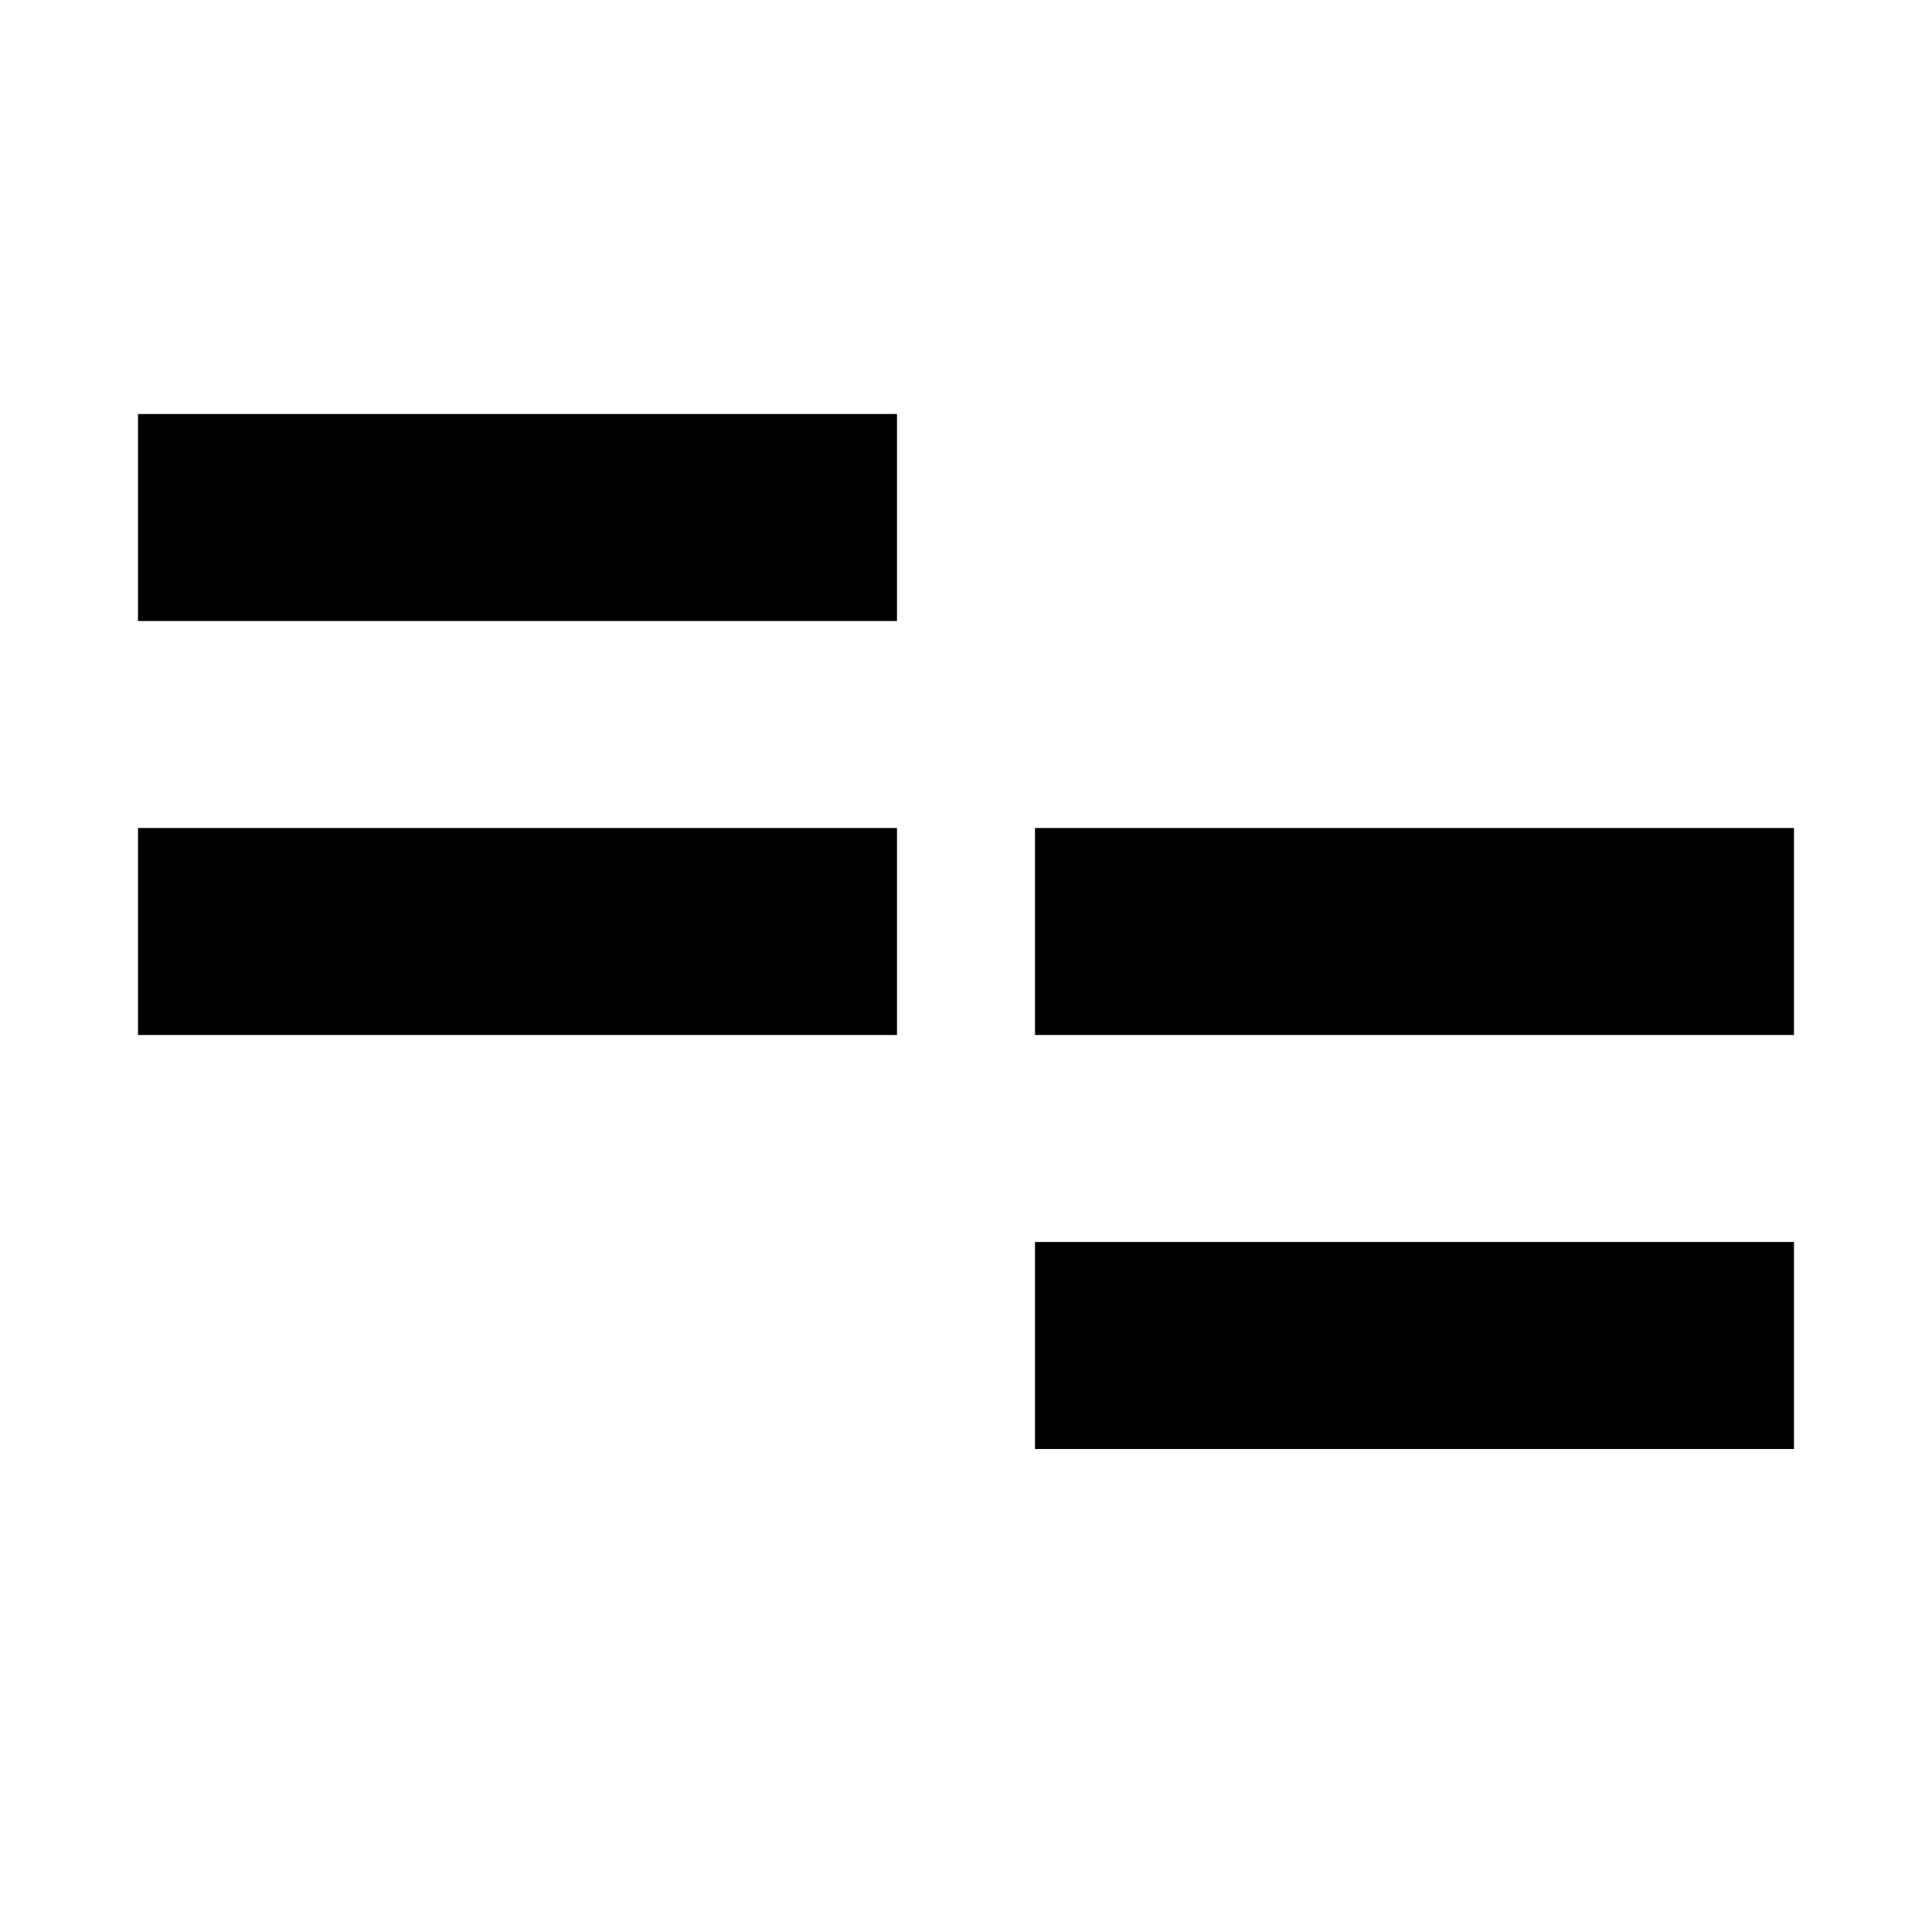
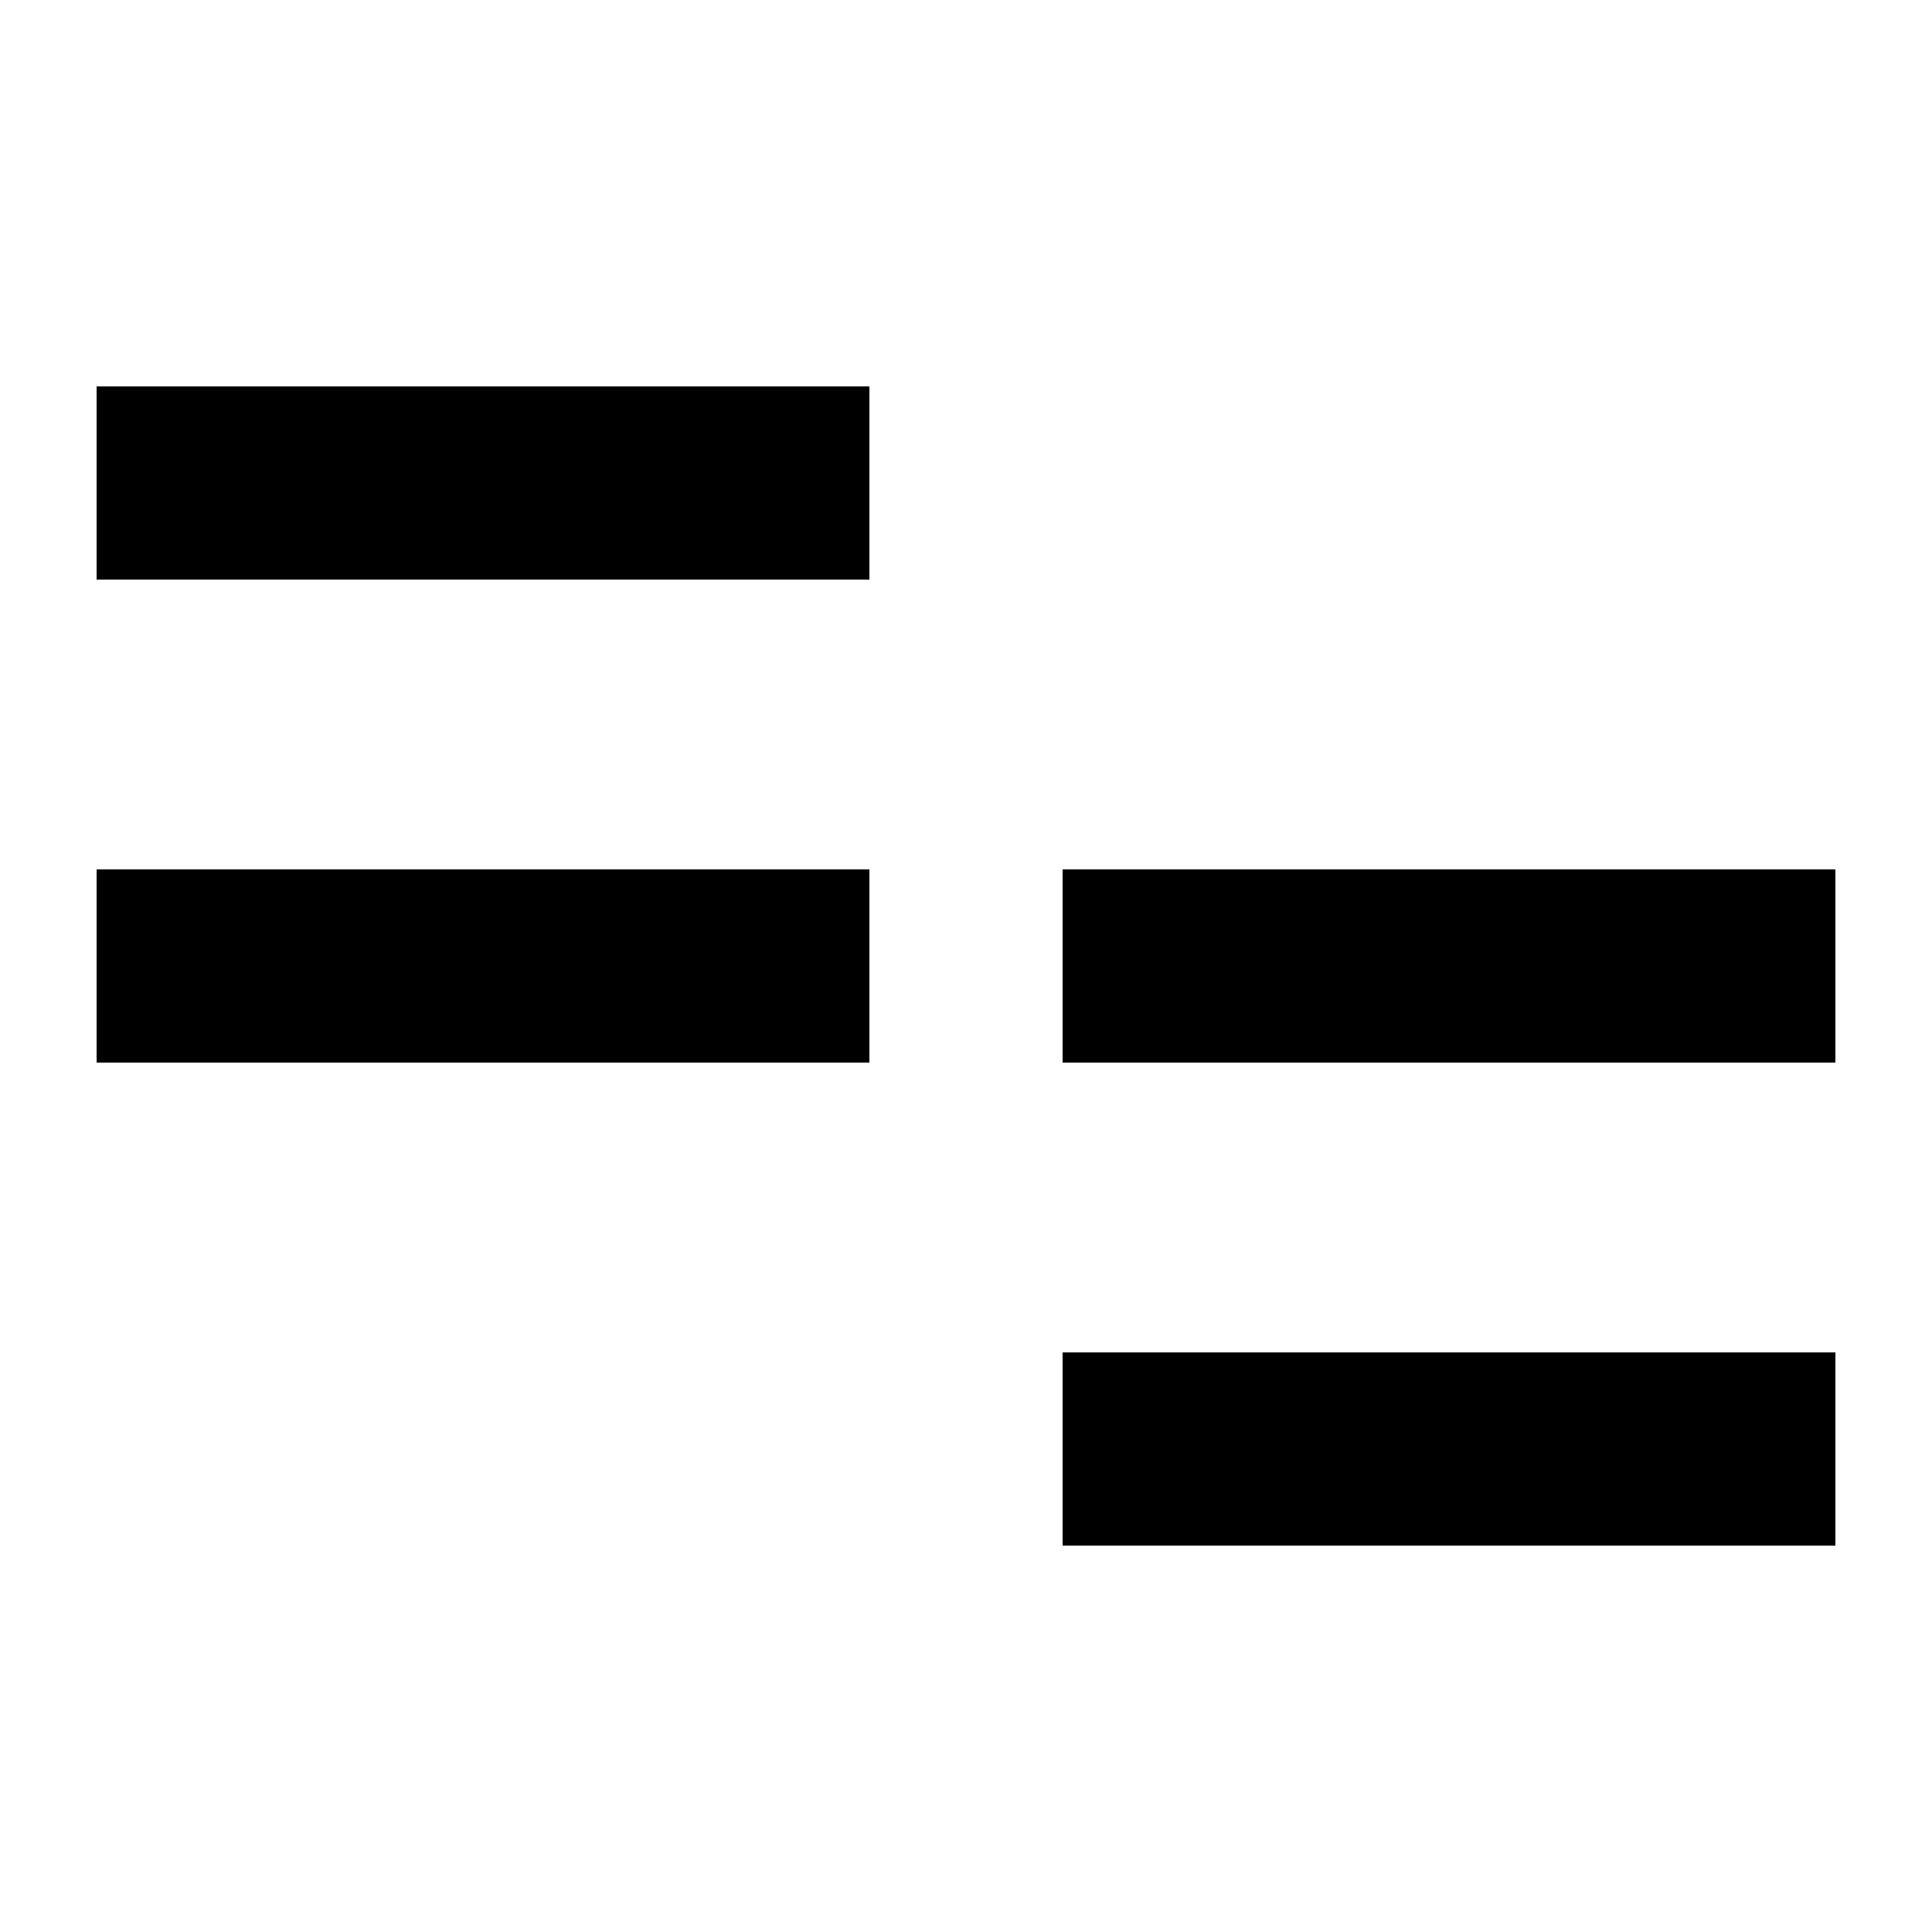
- <svg xmlns="http://www.w3.org/2000/svg" width="100%" height="100%" viewBox="0 0 28 28" version="1.1" xml:space="preserve" style="fill-rule:evenodd;clip-rule:evenodd;stroke-linejoin:round;stroke-miterlimit:1.414;">
-   <g transform="matrix(1.10362,0,0,1.4721,-1.11991,0.645862)">
-     <rect x="2.827" y="3.637" width="9.967" height="2.038" />
-   </g>
-   <g transform="matrix(1.10362,0,0,1.4721,-1.11991,6.64586)">
-     <rect x="2.827" y="3.637" width="9.967" height="2.038" />
-   </g>
-   <g transform="matrix(1.10362,0,0,1.4721,11.8801,6.64586)">
-     <rect x="2.827" y="3.637" width="9.967" height="2.038" />
-   </g>
-   <g transform="matrix(1.10362,0,0,1.4721,11.8801,12.6459)">
-     <rect x="2.827" y="3.637" width="9.967" height="2.038" />
-   </g>
+ <svg xmlns="http://www.w3.org/2000/svg" width="20px" height="20px" viewBox="0 0 20 20" version="1.1" xml:space="preserve" style="fill-rule:evenodd;clip-rule:evenodd;stroke-linejoin:round;stroke-miterlimit:2;">
+   <rect x="11" y="14" width="8" height="2" />
+   <rect x="11" y="9" width="8" height="2" />
+   <rect x="1" y="9" width="8" height="2" />
+   <rect x="1" y="4" width="8" height="2" />
</svg>
